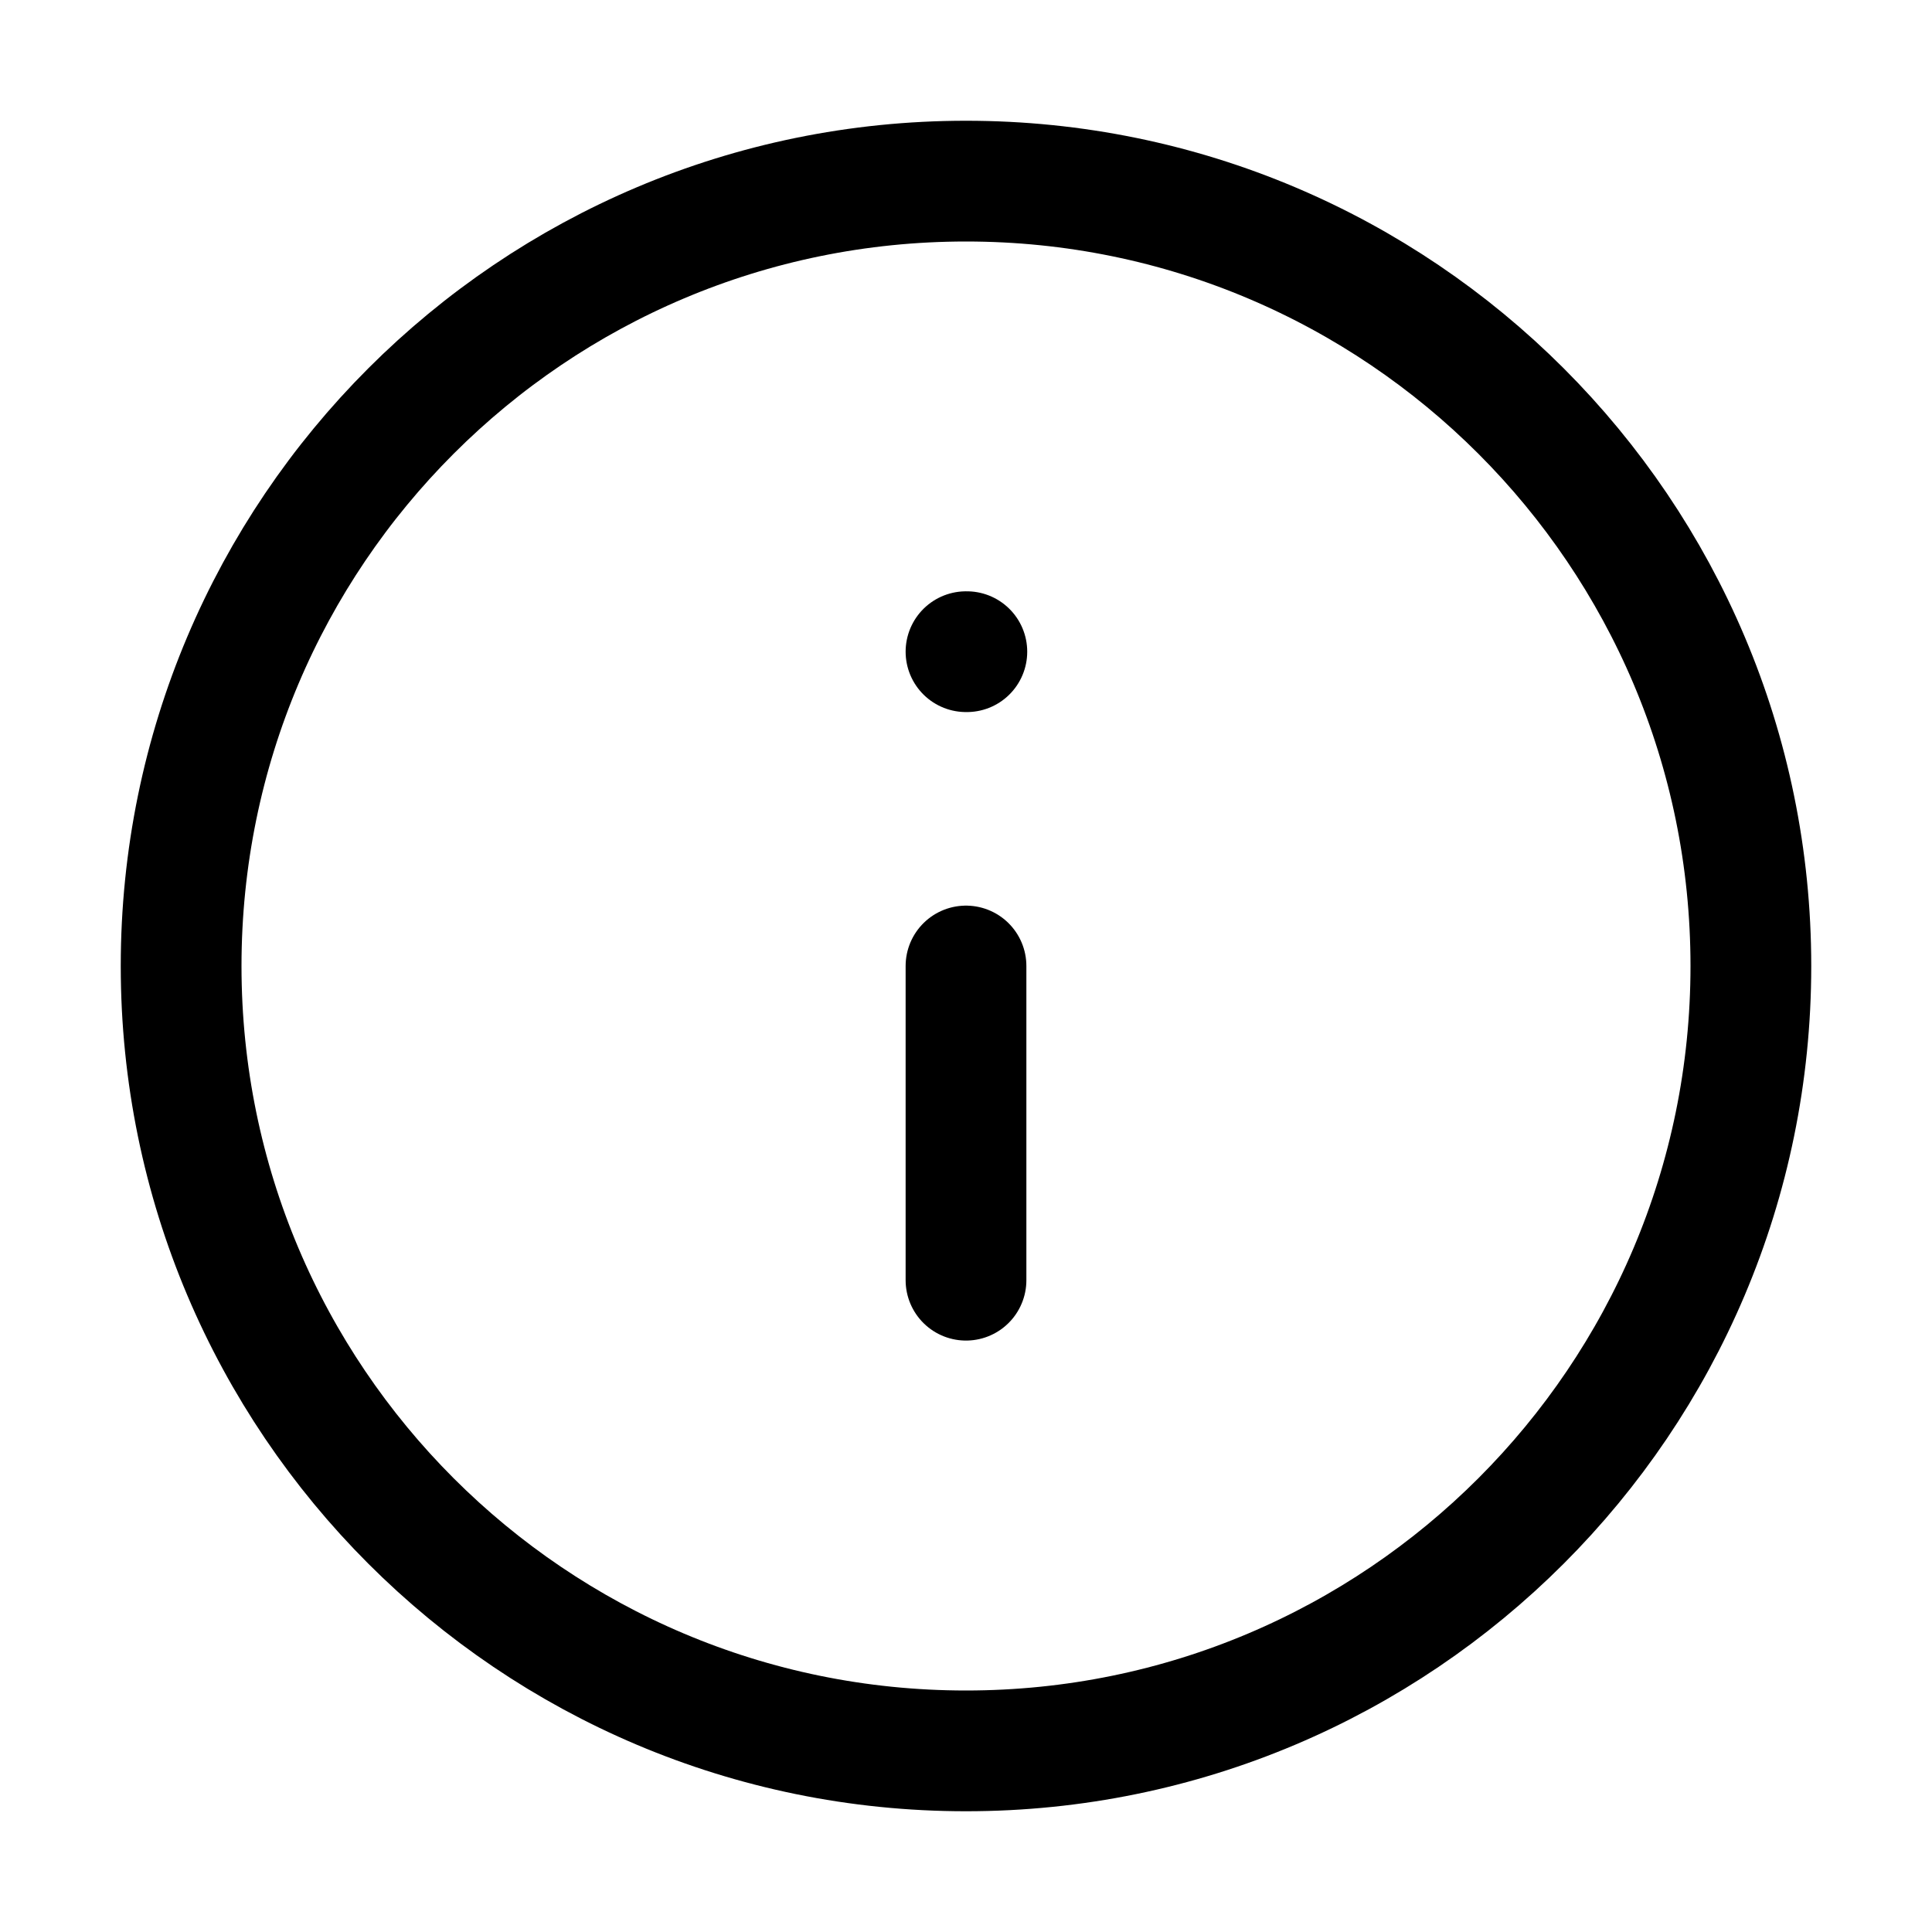
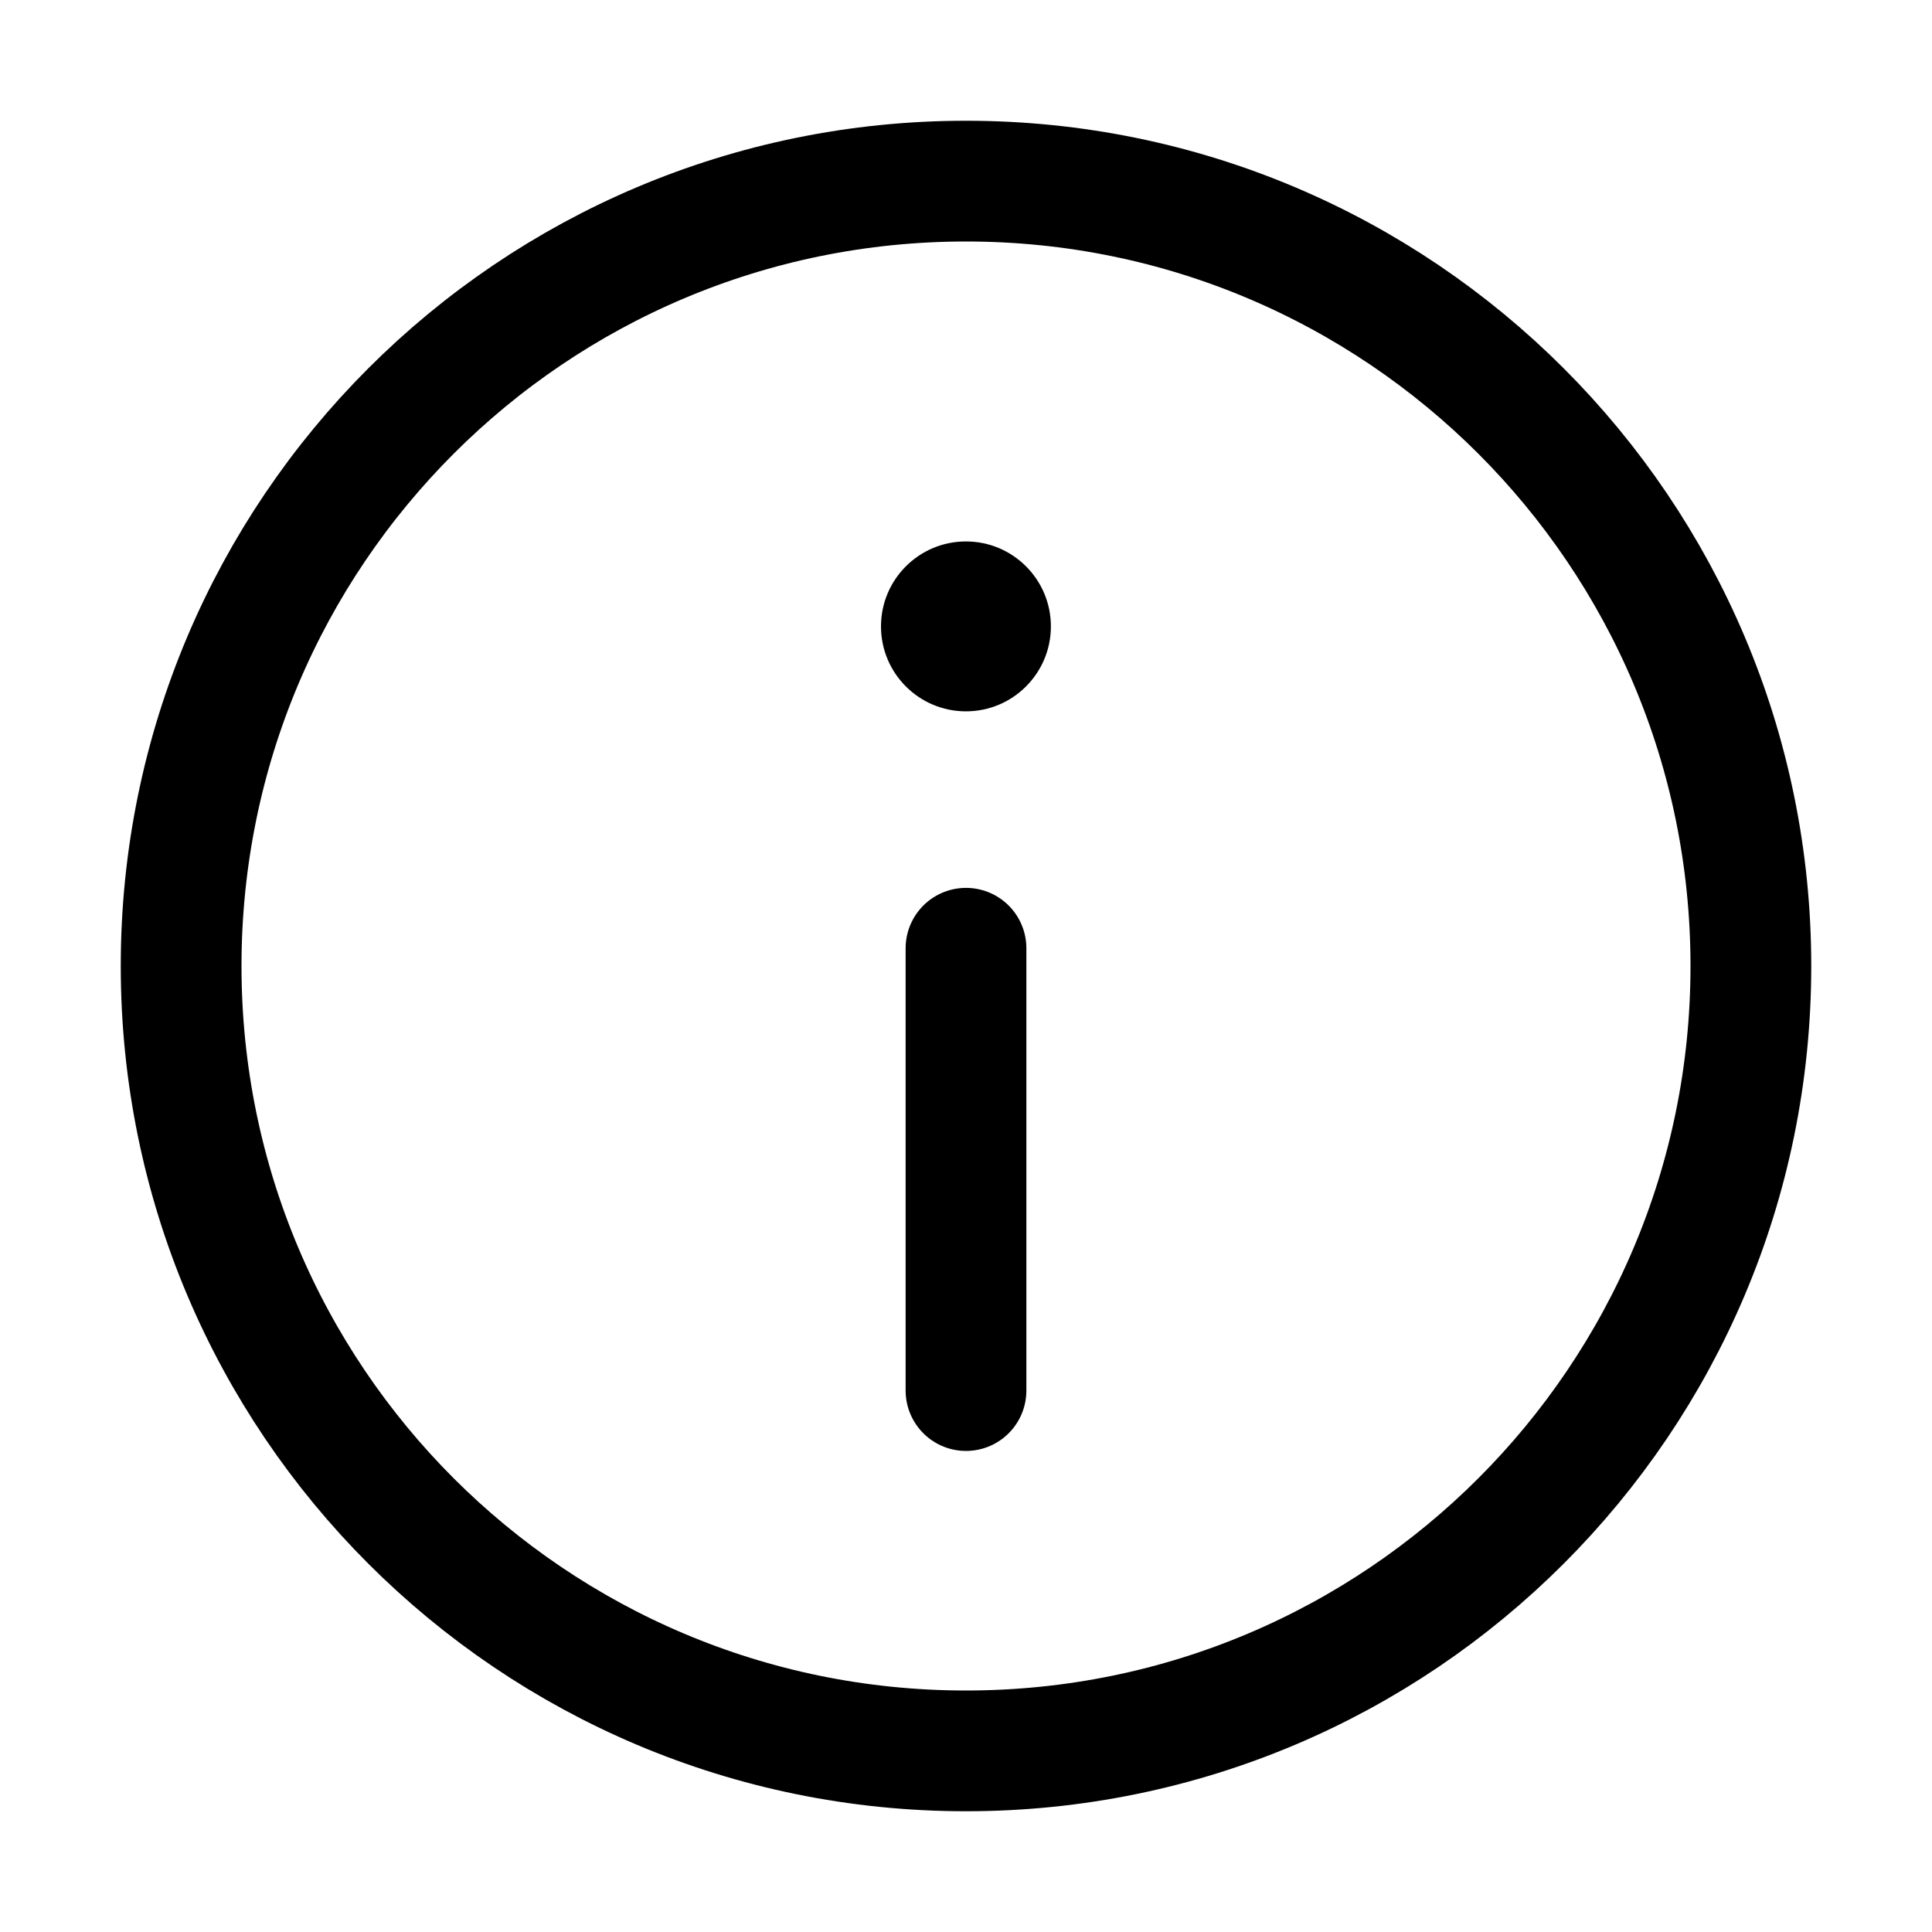
<svg xmlns="http://www.w3.org/2000/svg" width="16" height="16" viewBox="0 0 16 16" fill="none">
  <path d="M8 14.5C11.59 14.5 14.5 11.59 14.5 8C14.5 4.41 11.59 1.5 8 1.5C4.41 1.5 1.5 4.41 1.5 8C1.5 11.59 4.41 14.5 8 14.5Z" stroke="currentColor" stroke-linecap="round" stroke-linejoin="round" />
-   <path d="M8 10.602V8" stroke="currentColor" stroke-linecap="round" stroke-linejoin="round" />
-   <path d="M8 5.397H8.007" stroke="currentColor" stroke-linecap="round" stroke-linejoin="round" />
+   <path d="M8 11.516V7.853" stroke="currentColor" stroke-linecap="round" stroke-linejoin="round" />
+   <rect x="7.296" y="4.484" width="1.407" height="1.407" rx="0.704" fill="currentColor" />
</svg>
